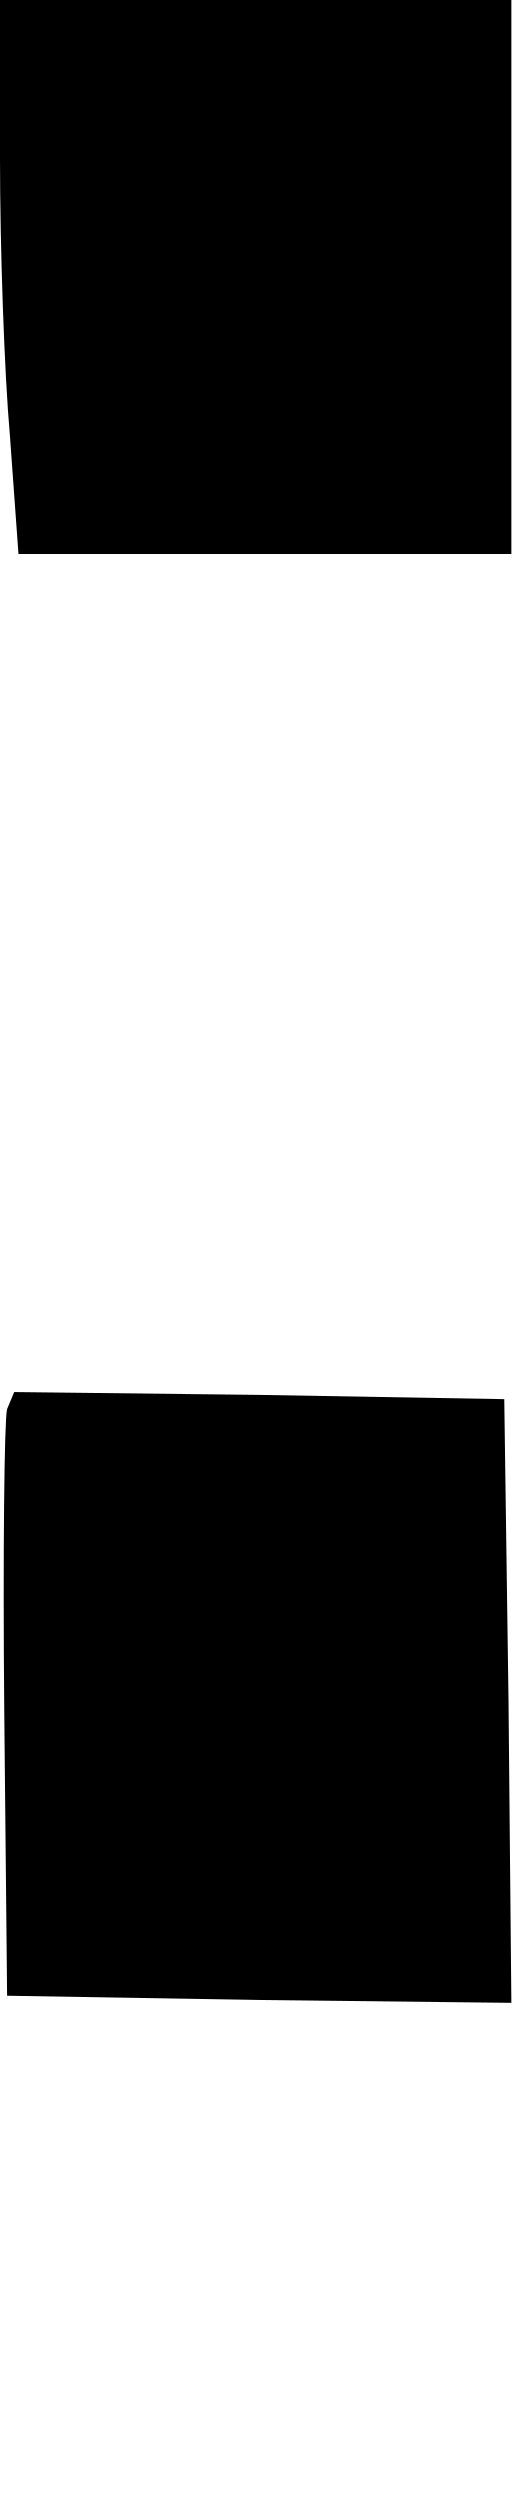
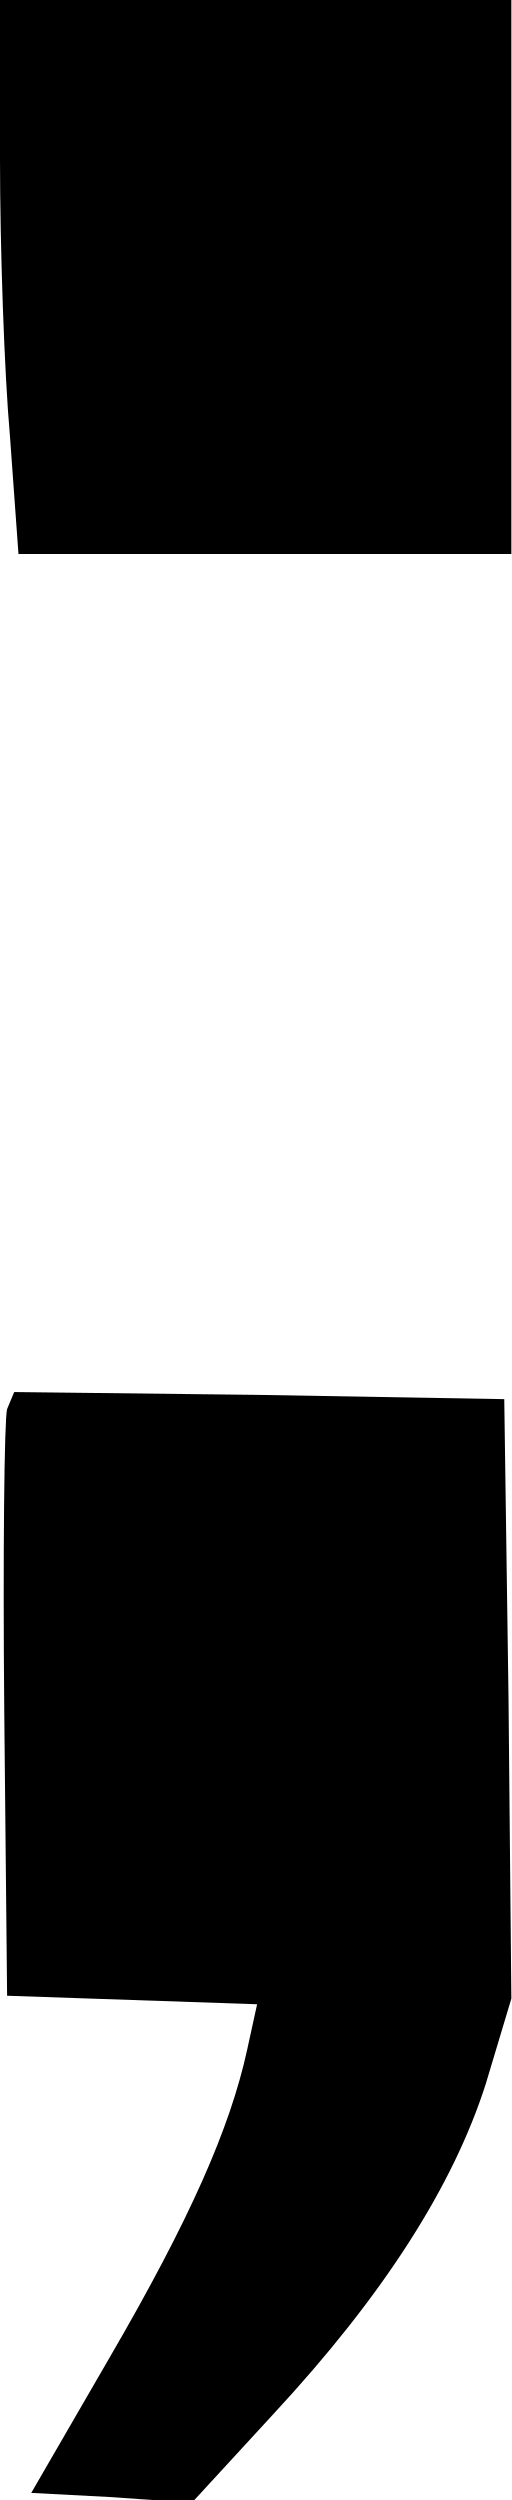
<svg xmlns="http://www.w3.org/2000/svg" version="1.0" width="36pt" height="176pt" viewBox="0 0 36 176" preserveAspectRatio="xMidYMid meet">
  <g transform="translate(0,176) scale(0.1,-0.1)" fill="#000000" stroke="none">
    <path d="M0 1648 c0 -62 3 -150 7 -195 l6 -83 173 0 174 0 0 195 0 195 -180 0 -180 0 0 -112z" />
-     <path d="M5 768 c-2 -7 -3 -103 -2 -213 l2 -200 178 -3 177 -2 -2 212 -3 213 -173 3 -172 2 -5 -12z" />
+     <path d="M5 768 c-2 -7 -3 -103 -2 -213 l2 -200 88 -3 88 -3 -7 -32 c-12 -55 -40 -119 -97 -217 l-55 -95 57 -3 56 -4 57 62 c78 84 127 161 150 233 l18 60 -2 211 -3 211 -173 3 -172 2 -5 -12z" />
  </g>
</svg>
